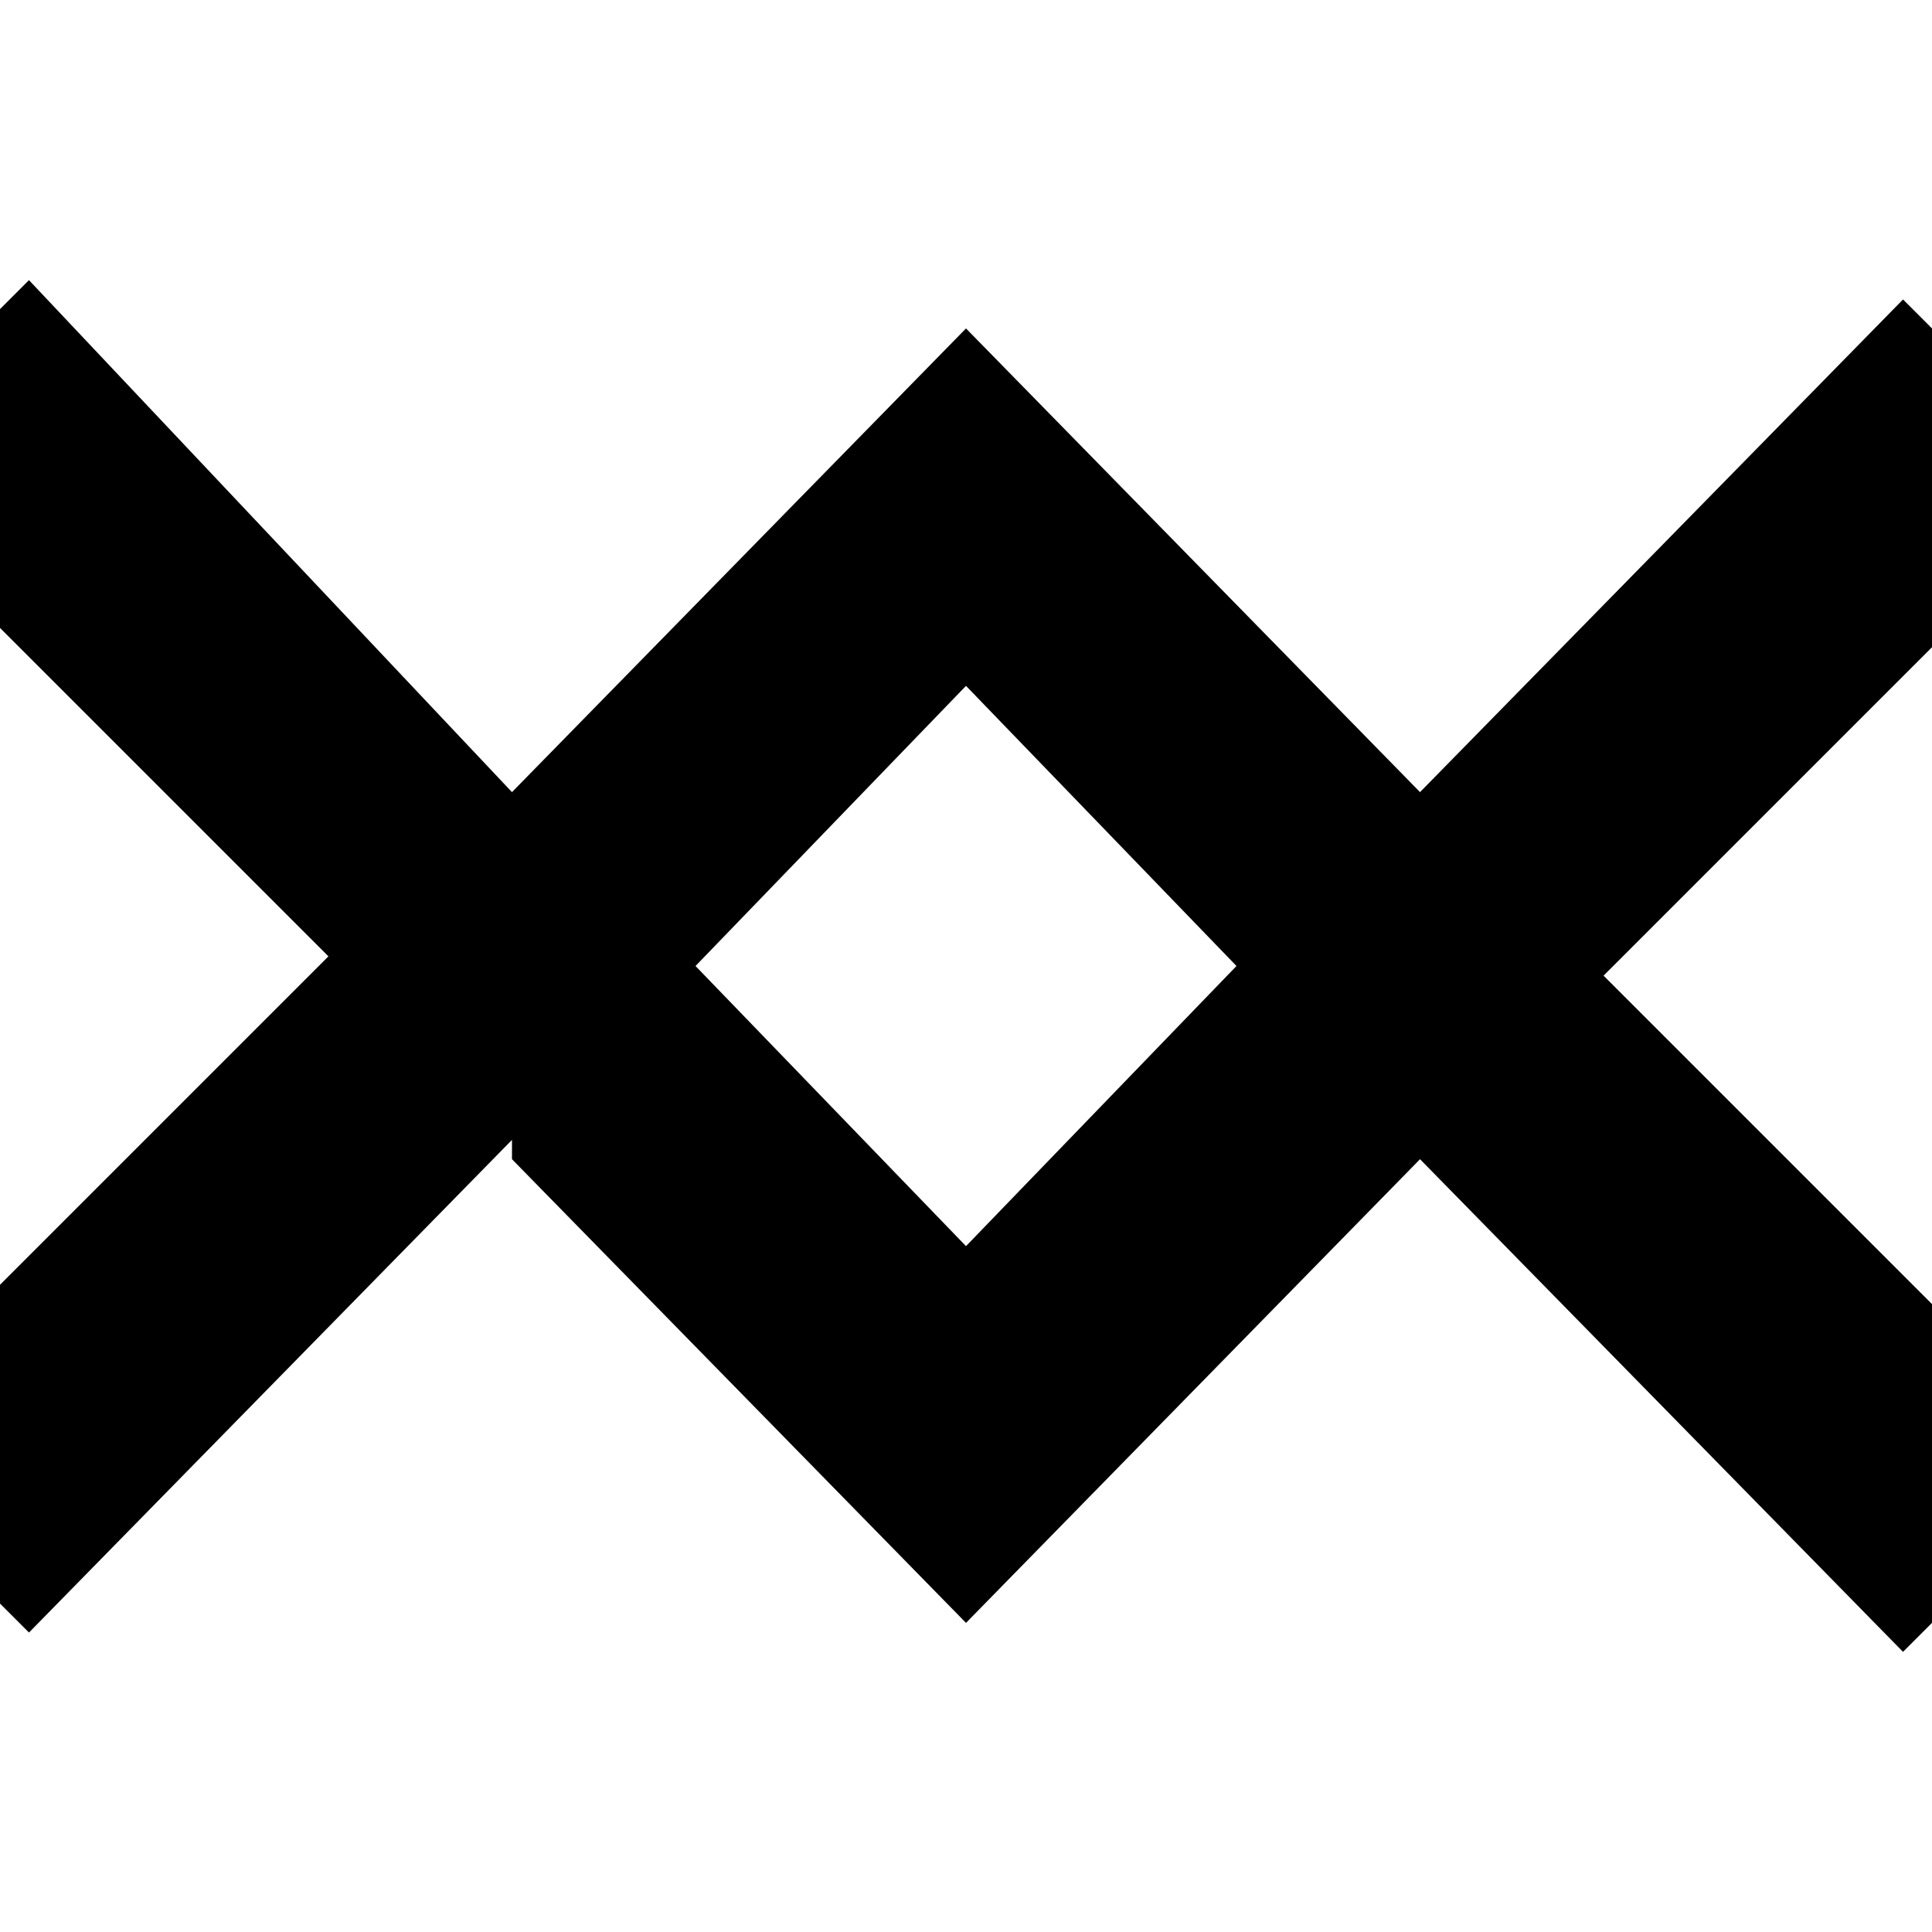
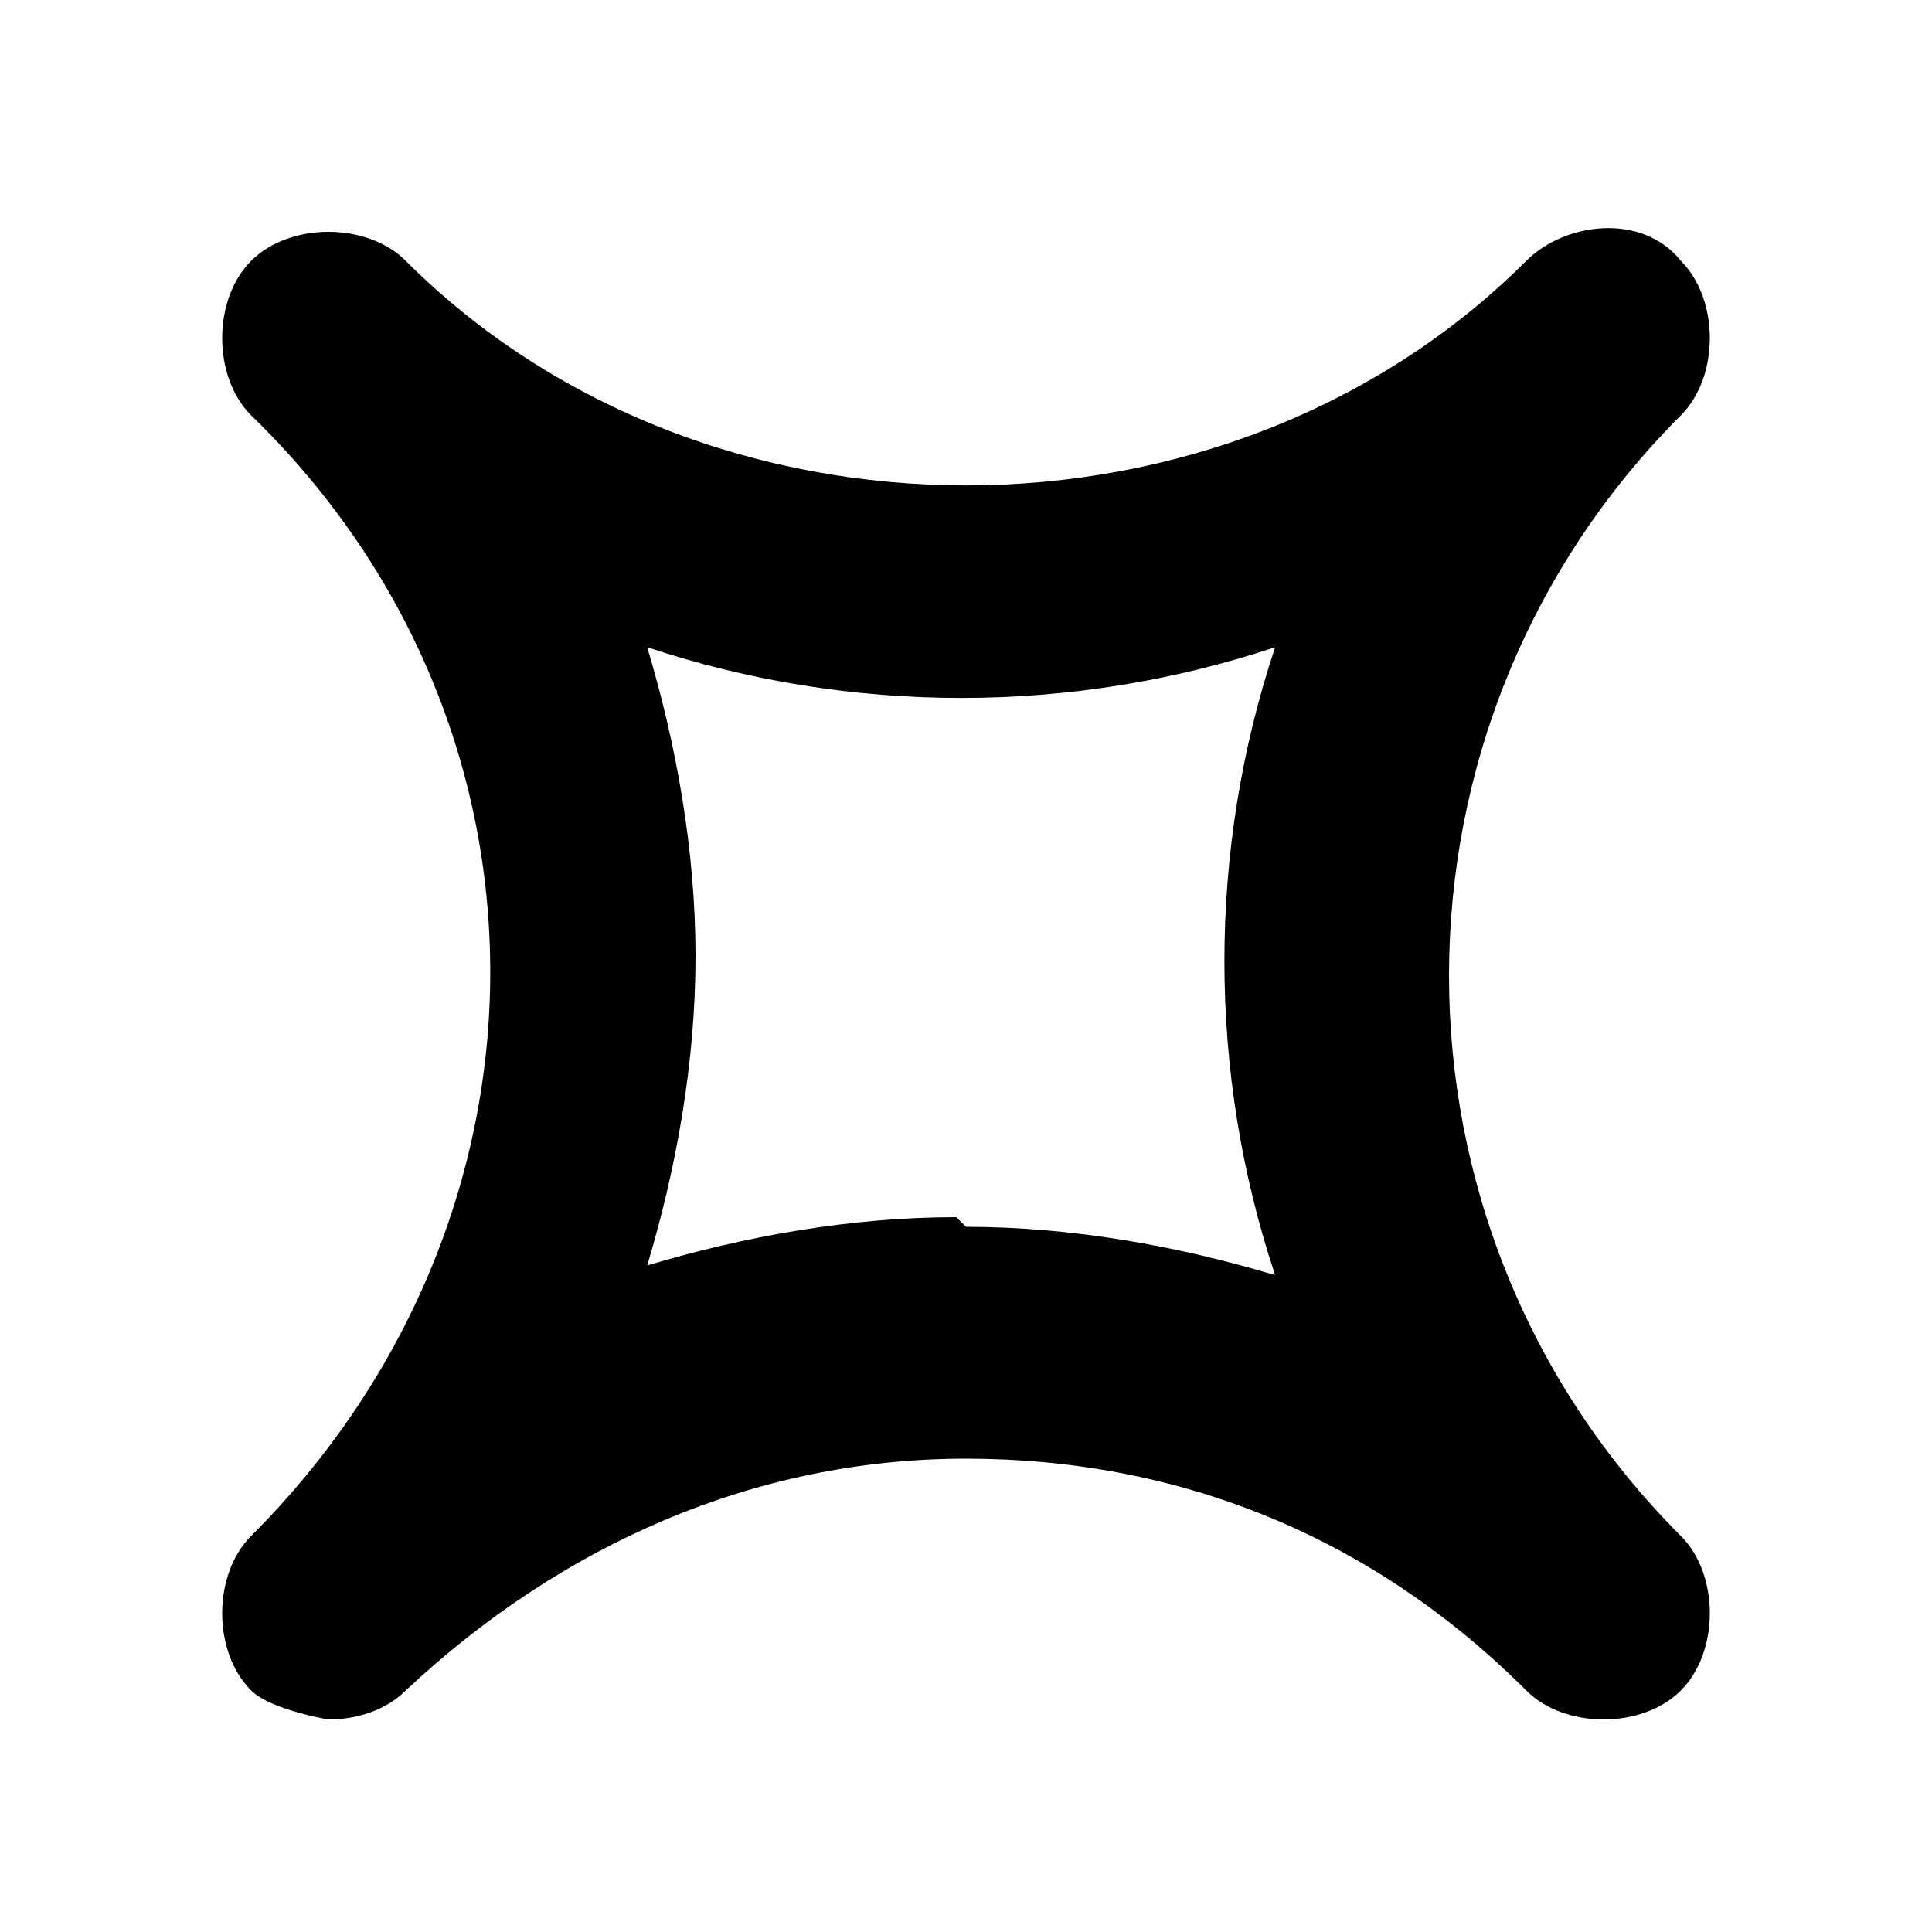
<svg viewBox="0 0 2 2">
-   <path d="M.53,1.2l.47.48.47-.48.5.51.03-.03v-.33l-.34-.34.34-.34v-.33l-.03-.03-.5.51-.47-.48-.47.48L.03.29l-.03.03v.33l.34.34-.34.34v.33l.03.03.5-.51ZM1,.71l.28.29-.28.29-.28-.29.28-.29Z" />
+   <path d="M.34,1.78s-.06-.01-.08-.03-.03-.05-.03-.08.01-.06.03-.08c.33-.33.33-.84,0-1.16-.02-.02-.03-.05-.03-.08s.01-.06.03-.08c.04-.04.12-.04.16,0,.31.31.85.31,1.16,0,.04-.04.12-.05.16,0,.02.02.03.05.03.08,0,.03-.01.06-.03.08-.32.32-.32.84,0,1.16.02.02.03.05.03.08,0,.03-.01.06-.03.08-.04.04-.12.04-.16,0-.16-.16-.36-.24-.58-.24h0c-.22,0-.42.09-.58.24-.02.02-.05.03-.08.03ZM1,1.27h0c.11,0,.22.02.32.05-.07-.21-.07-.44,0-.65-.21.07-.44.07-.65,0,.03.1.05.21.05.32,0,.11-.02.22-.05.32.1-.03.21-.05.32-.05Z" />
</svg>
